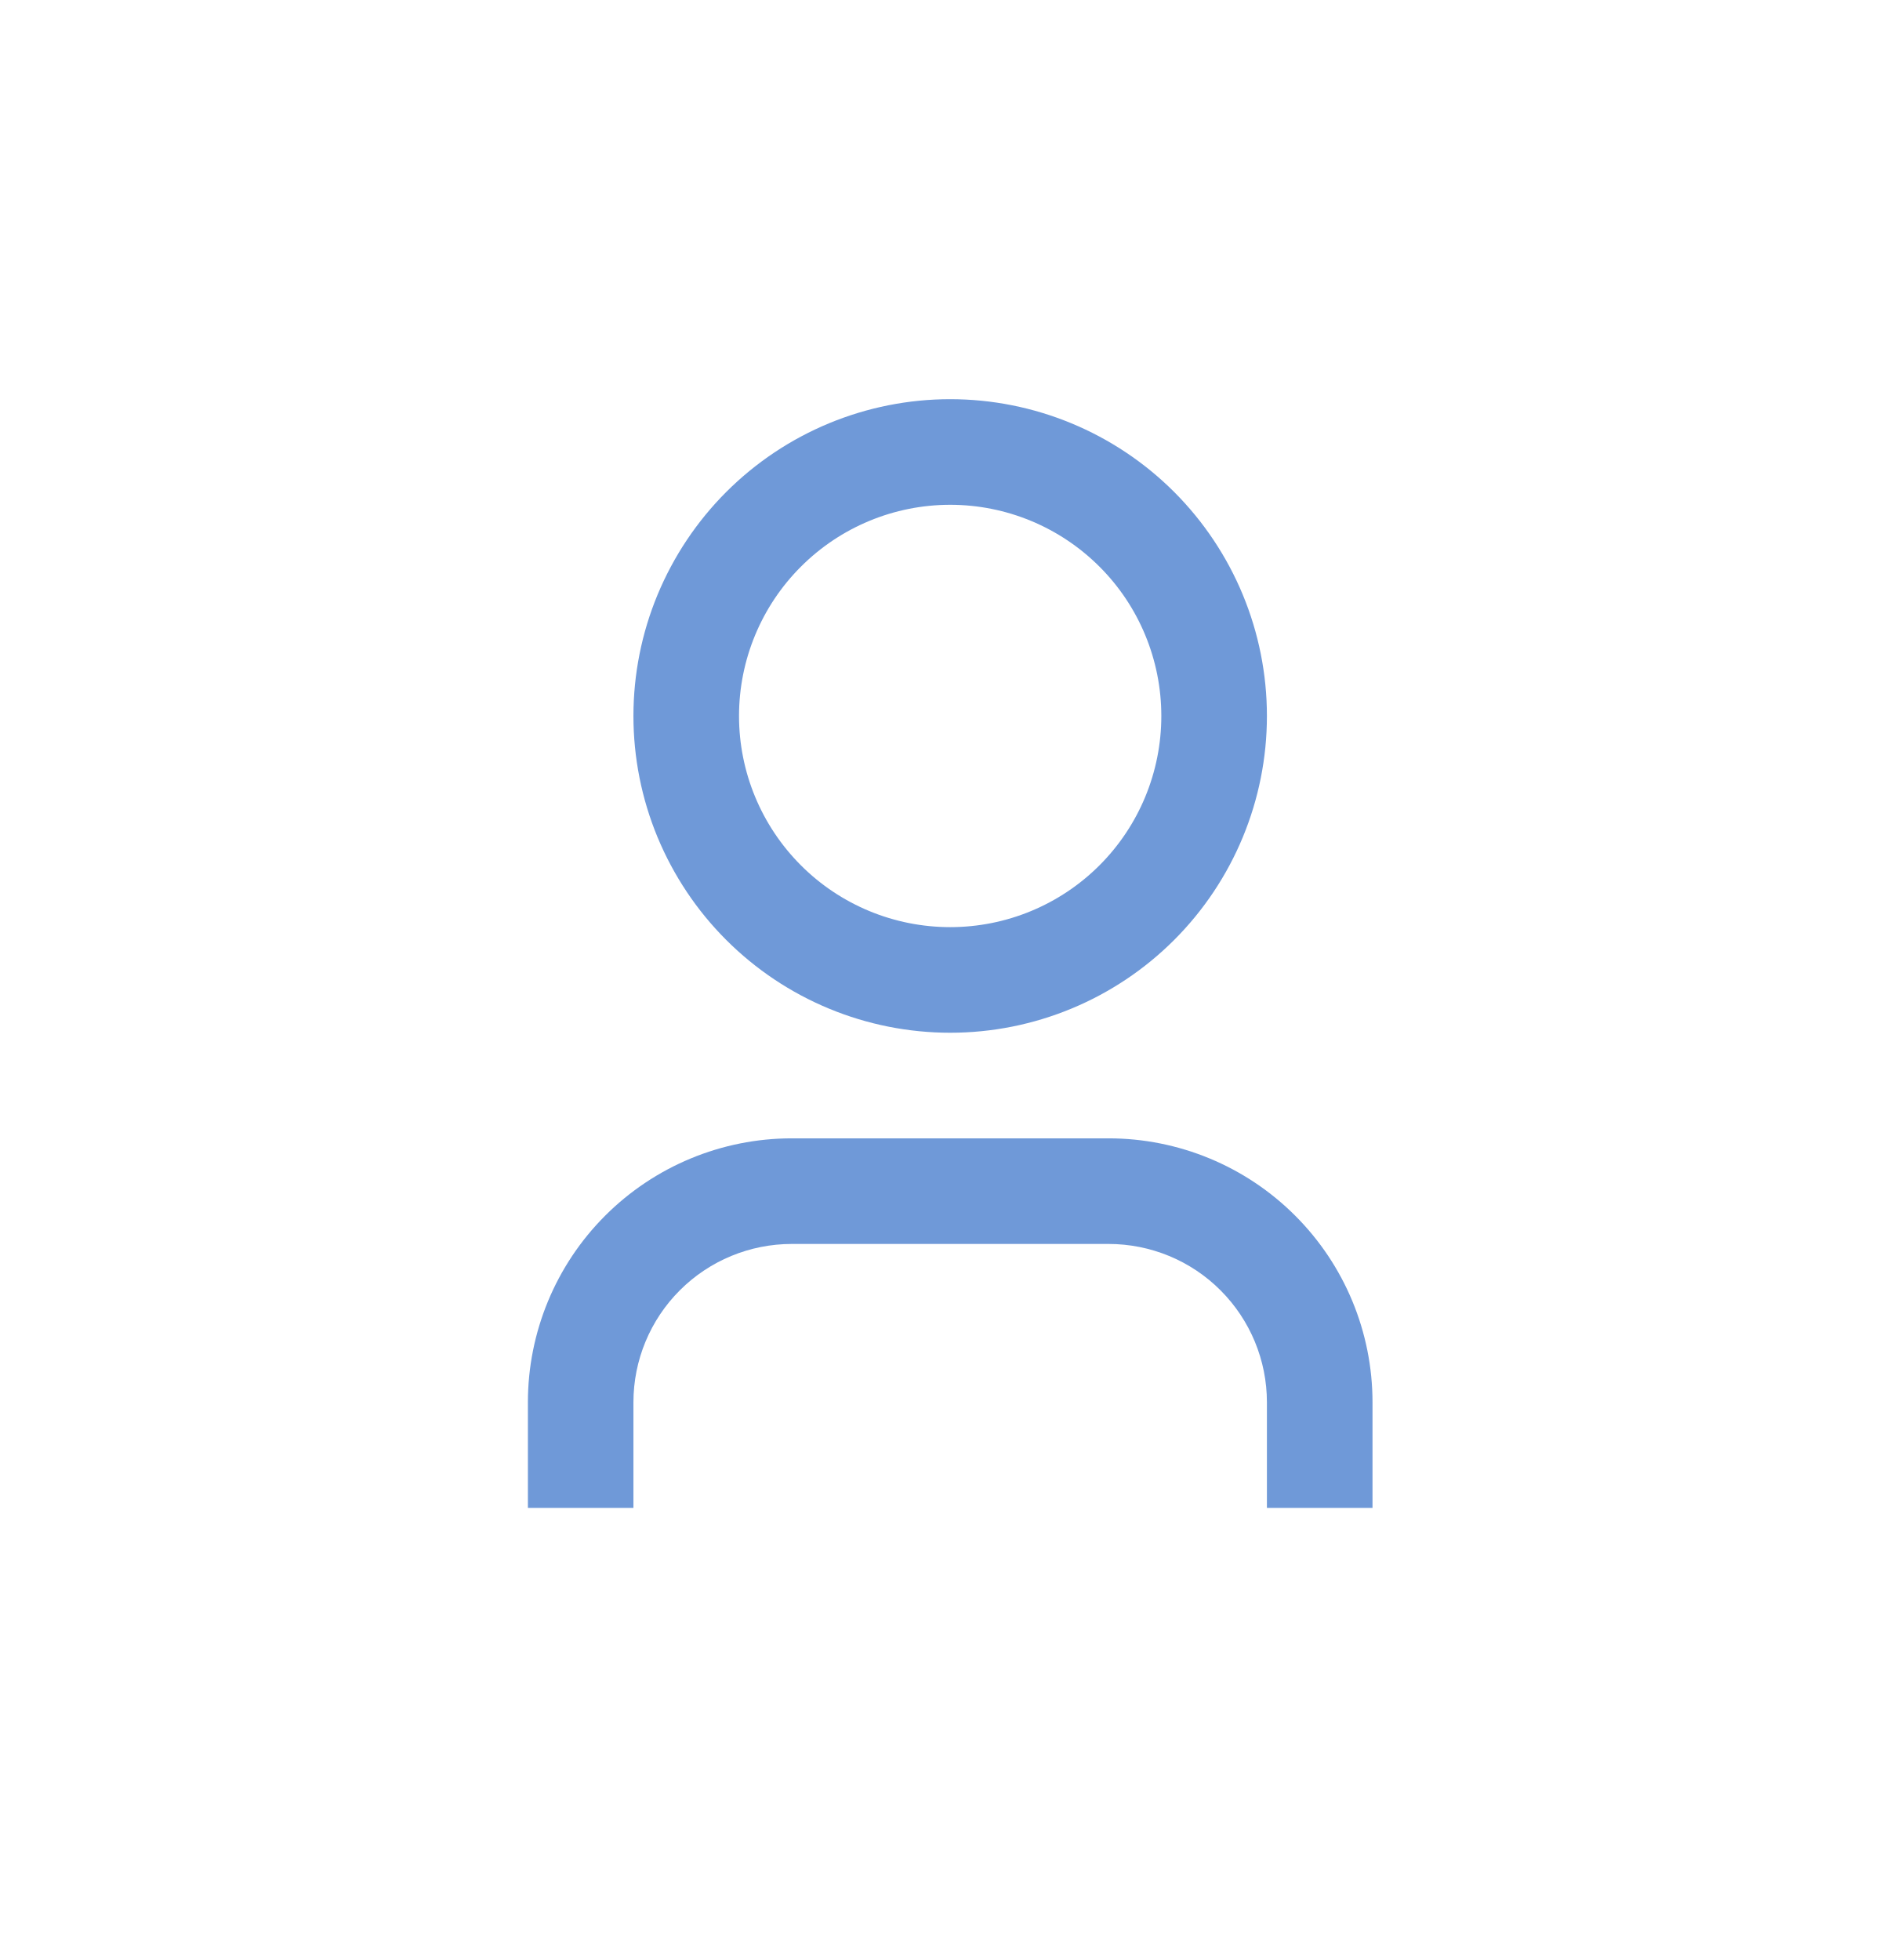
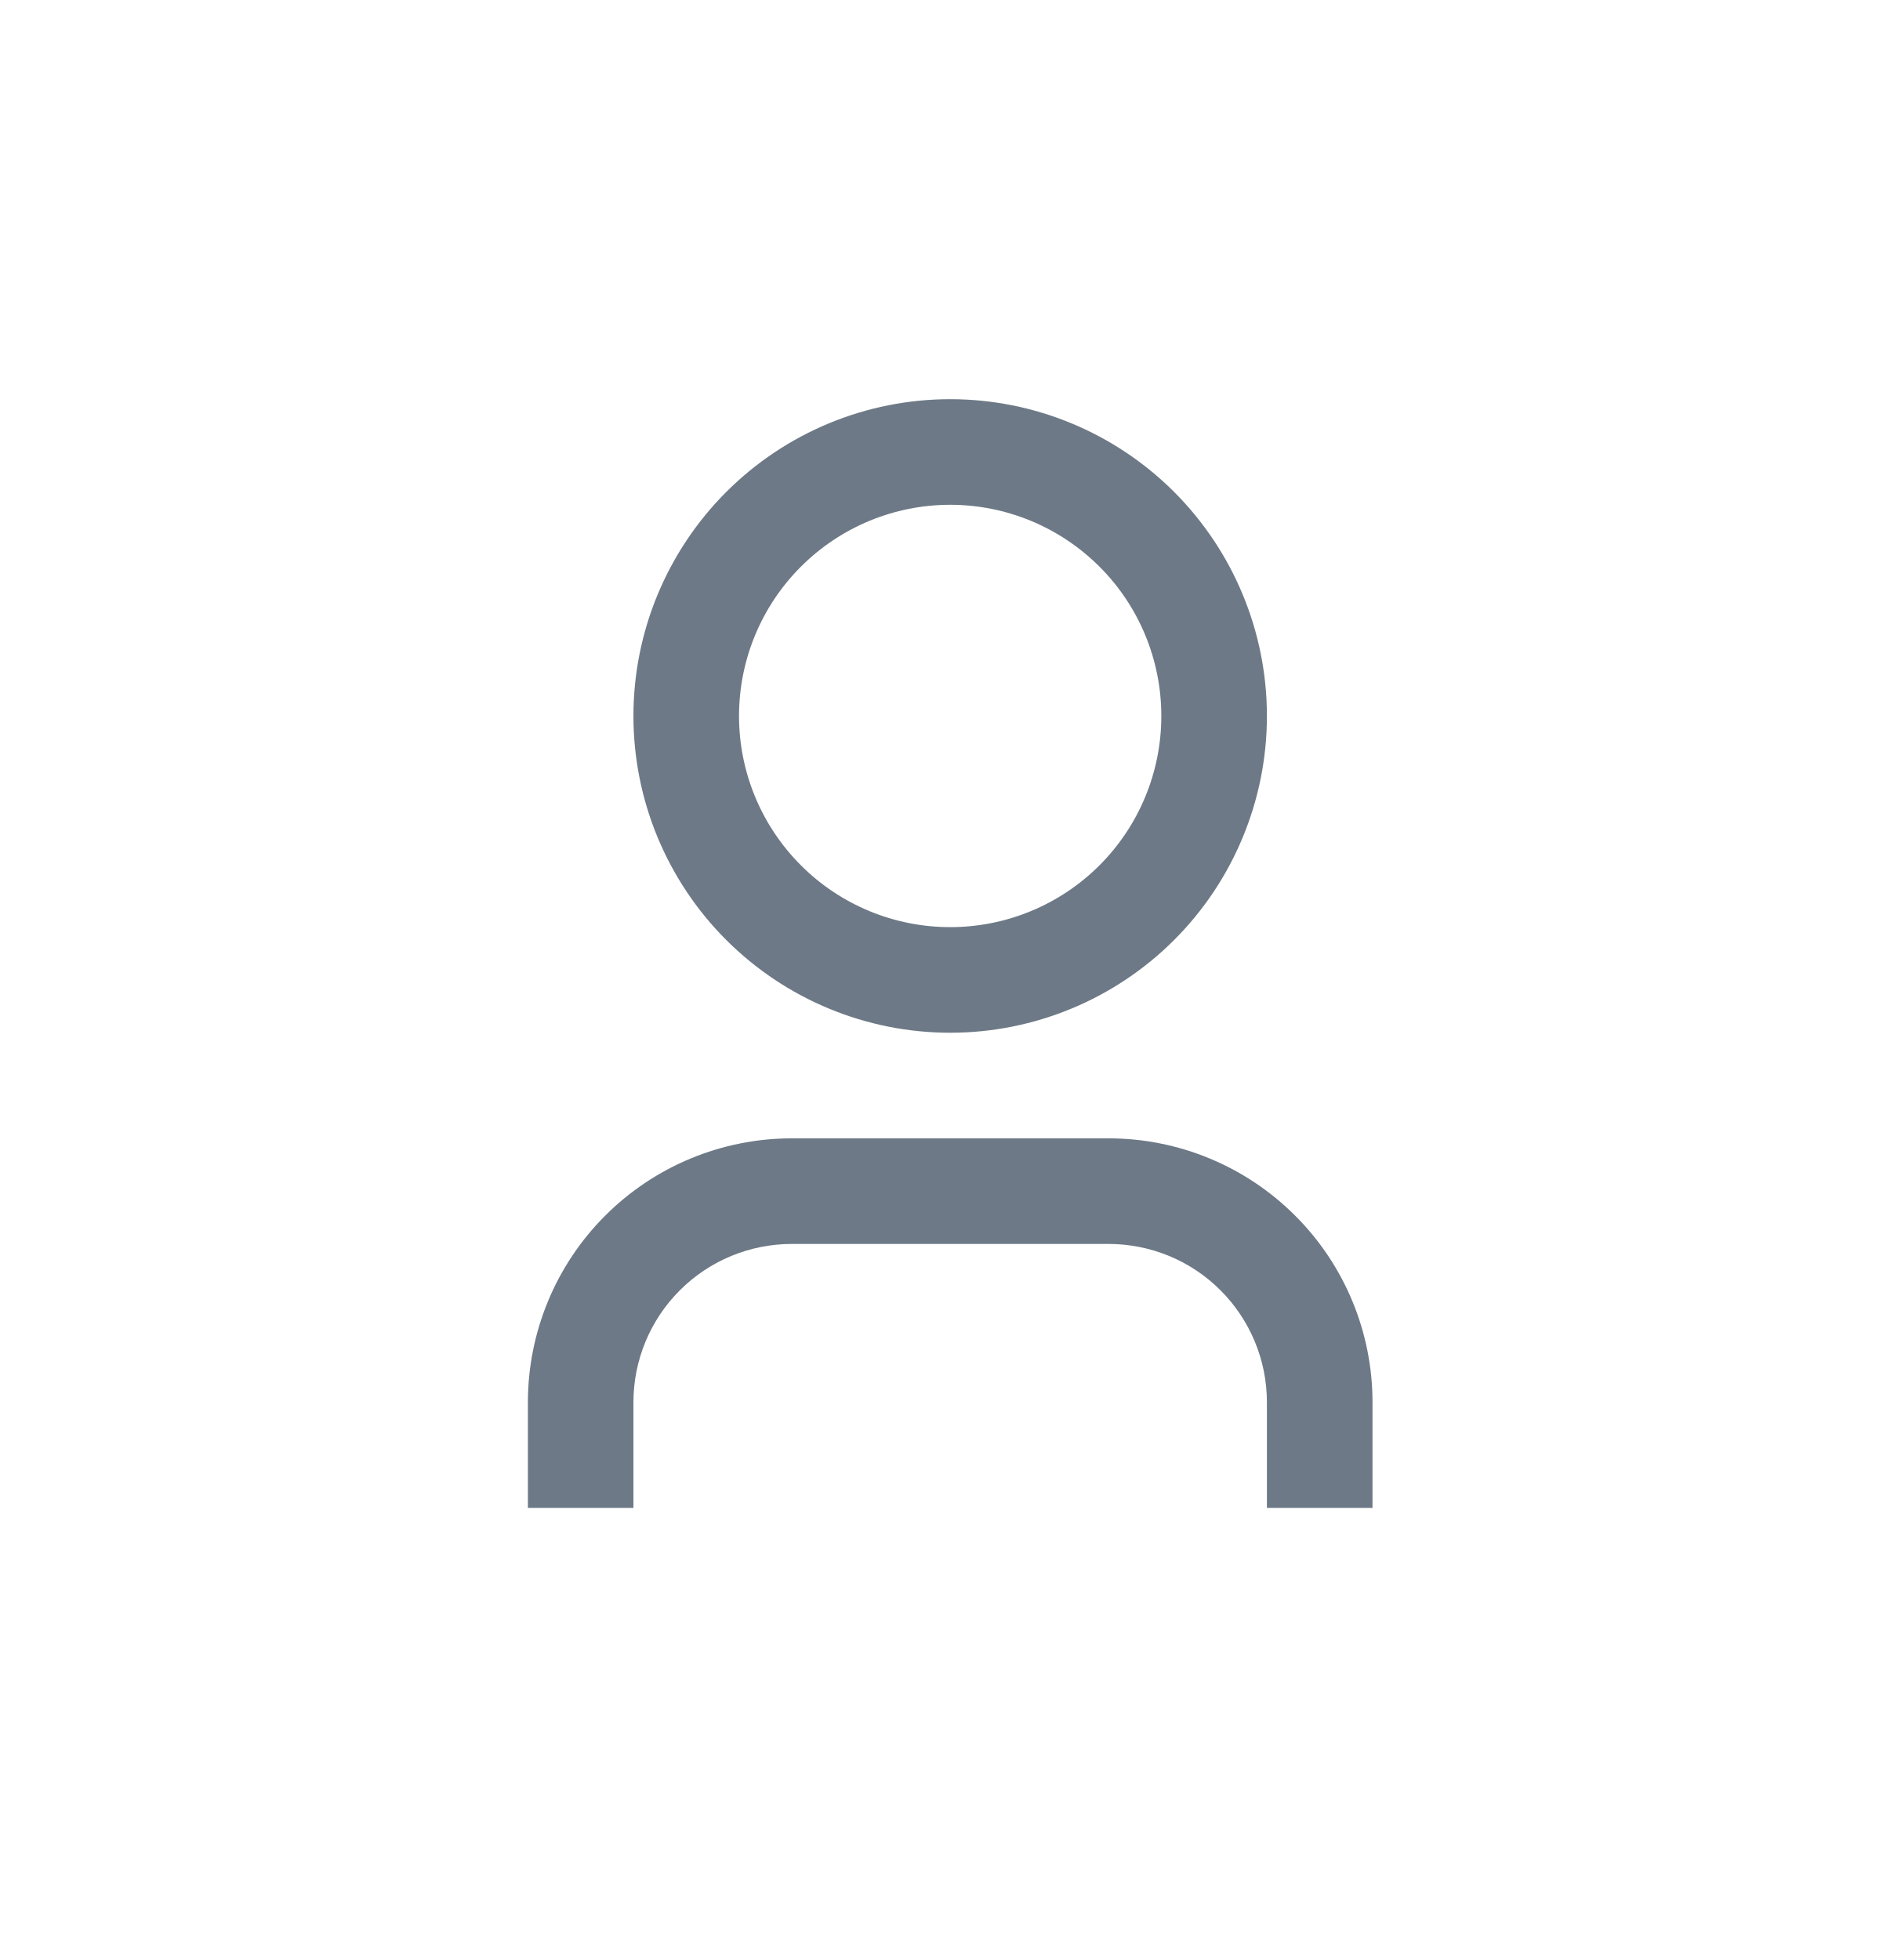
<svg xmlns="http://www.w3.org/2000/svg" width="32" height="33" viewBox="0 0 32 33" fill="none">
-   <path d="M23.111 25.388H21.333V23.61C21.333 22.903 21.052 22.225 20.552 21.725C20.052 21.224 19.374 20.944 18.666 20.944H13.333C12.626 20.944 11.948 21.224 11.447 21.725C10.947 22.225 10.666 22.903 10.666 23.61V25.388H8.889V23.61C8.889 22.431 9.357 21.301 10.19 20.468C11.024 19.634 12.154 19.166 13.333 19.166H18.666C19.845 19.166 20.976 19.634 21.809 20.468C22.643 21.301 23.111 22.431 23.111 23.61V25.388ZM16 17.388C15.299 17.388 14.606 17.25 13.959 16.982C13.312 16.714 12.724 16.321 12.229 15.826C11.733 15.331 11.341 14.743 11.072 14.096C10.804 13.449 10.666 12.755 10.666 12.055C10.666 11.354 10.804 10.661 11.072 10.014C11.341 9.367 11.733 8.779 12.229 8.283C12.724 7.788 13.312 7.395 13.959 7.127C14.606 6.859 15.299 6.721 16 6.721C17.414 6.721 18.771 7.283 19.771 8.283C20.771 9.284 21.333 10.64 21.333 12.055C21.333 13.469 20.771 14.826 19.771 15.826C18.771 16.826 17.414 17.388 16 17.388V17.388ZM16 15.61C16.943 15.61 17.847 15.236 18.514 14.569C19.181 13.902 19.555 12.998 19.555 12.055C19.555 11.112 19.181 10.207 18.514 9.541C17.847 8.874 16.943 8.499 16 8.499C15.057 8.499 14.152 8.874 13.486 9.541C12.819 10.207 12.444 11.112 12.444 12.055C12.444 12.998 12.819 13.902 13.486 14.569C14.152 15.236 15.057 15.61 16 15.61V15.61Z" fill="#6F99D8" />
+   <path d="M23.111 25.388H21.333V23.61C21.333 22.903 21.052 22.225 20.552 21.725C20.052 21.224 19.374 20.944 18.666 20.944H13.333C12.626 20.944 11.948 21.224 11.447 21.725C10.947 22.225 10.666 22.903 10.666 23.61V25.388H8.889V23.61C8.889 22.431 9.357 21.301 10.19 20.468C11.024 19.634 12.154 19.166 13.333 19.166H18.666C19.845 19.166 20.976 19.634 21.809 20.468C22.643 21.301 23.111 22.431 23.111 23.61V25.388ZM16 17.388C15.299 17.388 14.606 17.25 13.959 16.982C13.312 16.714 12.724 16.321 12.229 15.826C11.733 15.331 11.341 14.743 11.072 14.096C10.804 13.449 10.666 12.755 10.666 12.055C10.666 11.354 10.804 10.661 11.072 10.014C11.341 9.367 11.733 8.779 12.229 8.283C12.724 7.788 13.312 7.395 13.959 7.127C14.606 6.859 15.299 6.721 16 6.721C17.414 6.721 18.771 7.283 19.771 8.283C20.771 9.284 21.333 10.64 21.333 12.055C21.333 13.469 20.771 14.826 19.771 15.826C18.771 16.826 17.414 17.388 16 17.388V17.388ZM16 15.61C16.943 15.61 17.847 15.236 18.514 14.569C19.181 13.902 19.555 12.998 19.555 12.055C19.555 11.112 19.181 10.207 18.514 9.541C17.847 8.874 16.943 8.499 16 8.499C15.057 8.499 14.152 8.874 13.486 9.541C12.819 10.207 12.444 11.112 12.444 12.055C12.444 12.998 12.819 13.902 13.486 14.569C14.152 15.236 15.057 15.61 16 15.61V15.61Z" fill="#6d7986" />
</svg>
